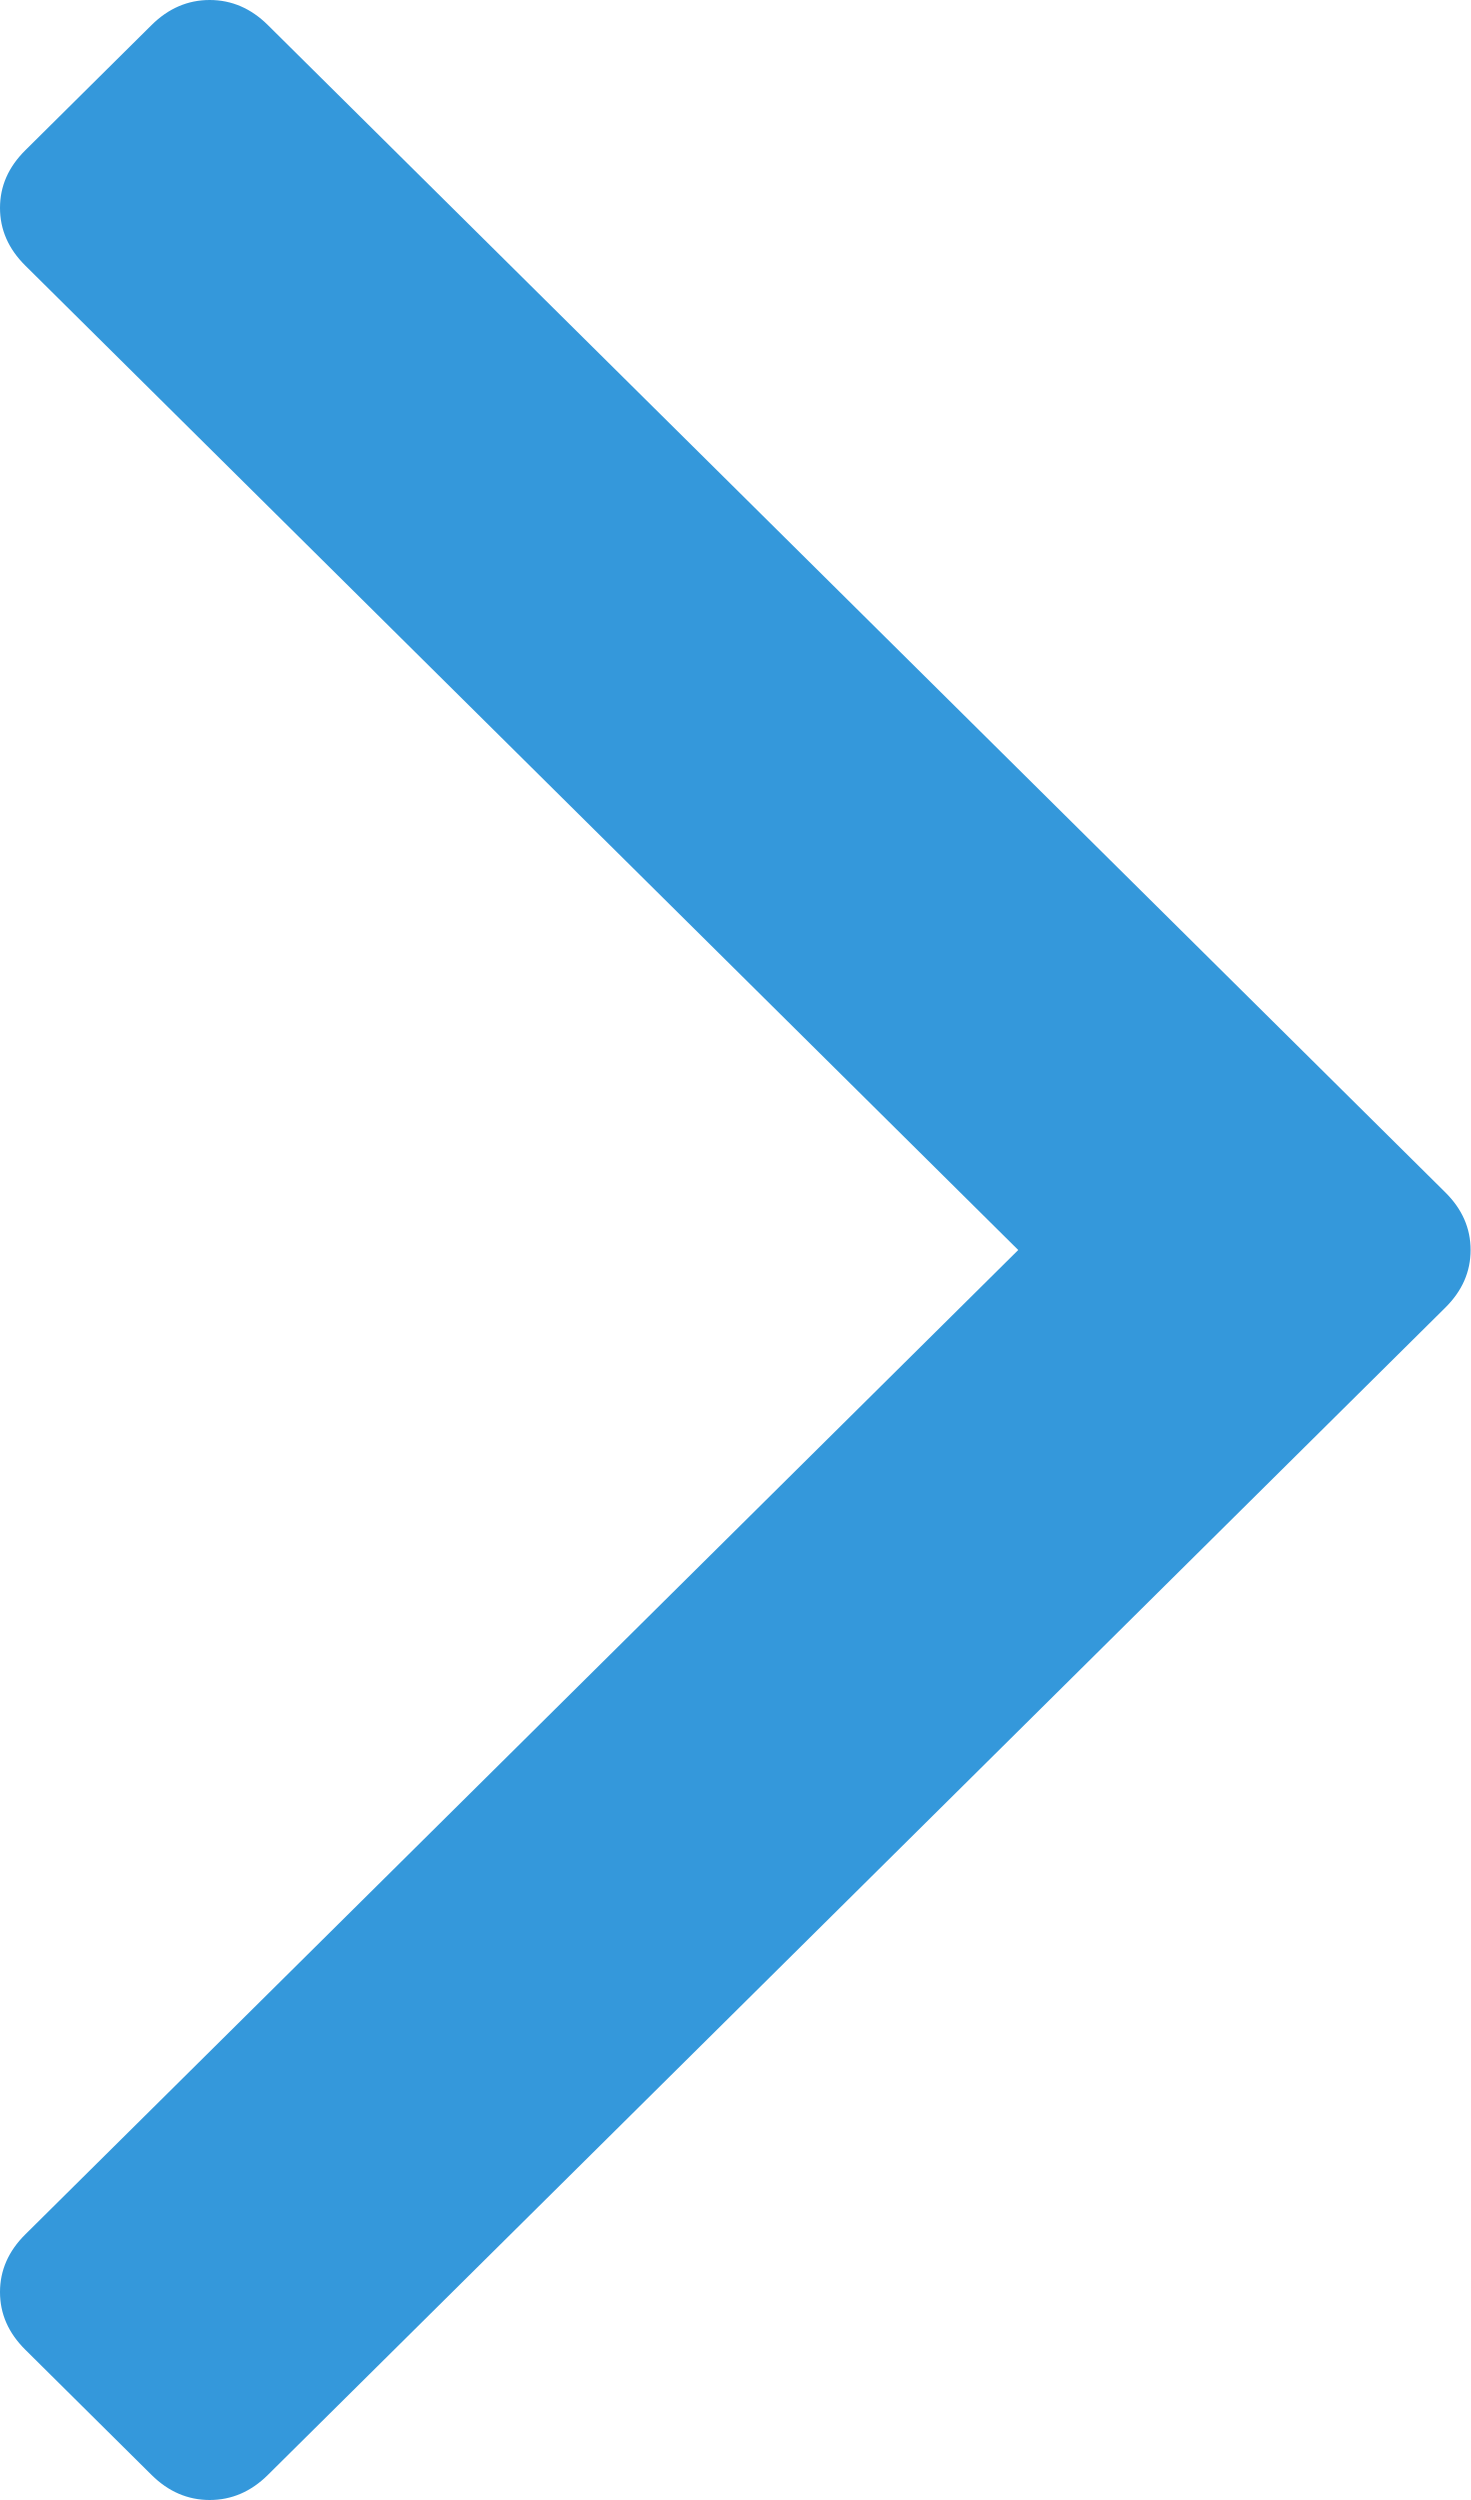
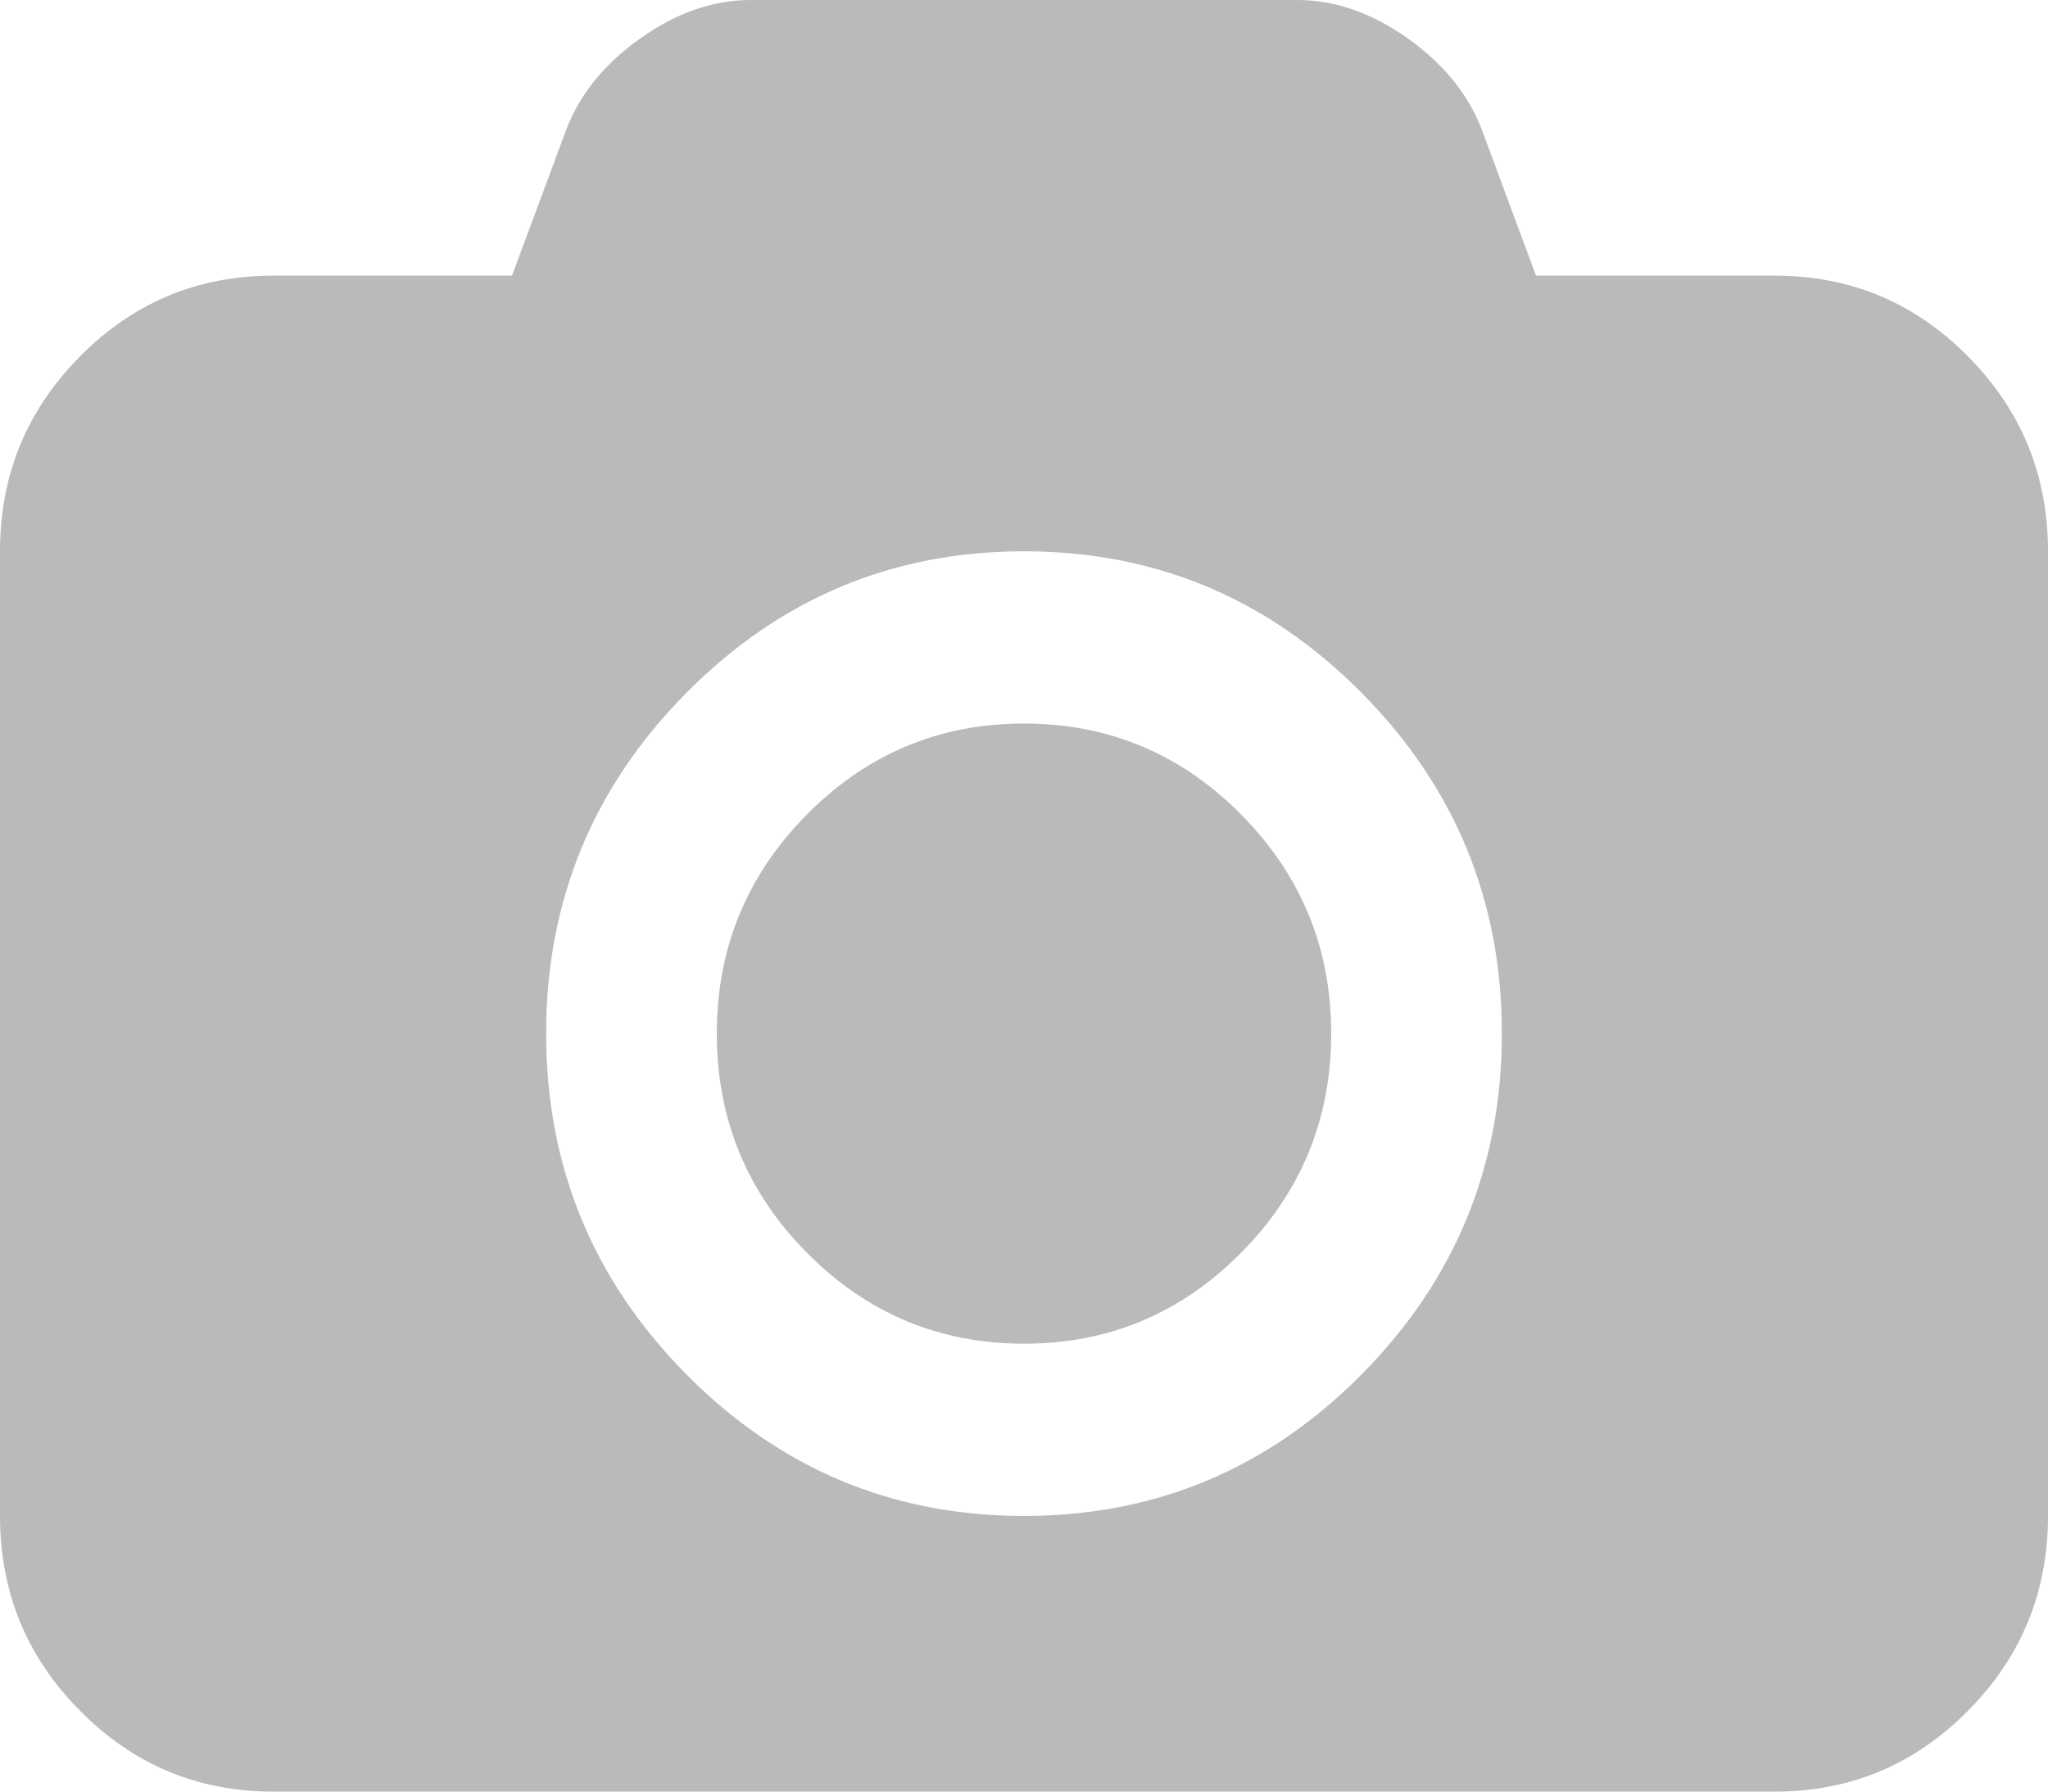
- <svg xmlns="http://www.w3.org/2000/svg" version="1.1" width="10px" height="17px">
-   <g transform="matrix(1 0 0 1 -381 -793 )">
-     <path d="M 9.828 8.108  C 9.943 8.222  10 8.352  10 8.5  C 10 8.648  9.943 8.778  9.828 8.892  L 1.821 16.83  C 1.707 16.943  1.575 17  1.426 17  C 1.277 17  1.145 16.943  1.031 16.83  L 0.172 15.978  C 0.057 15.864  0 15.734  0 15.586  C 0 15.439  0.057 15.308  0.172 15.194  L 6.924 8.5  L 0.172 1.806  C 0.057 1.692  0 1.561  0 1.414  C 0 1.266  0.057 1.136  0.172 1.022  L 1.031 0.17  C 1.145 0.057  1.277 0  1.426 0  C 1.575 0  1.707 0.057  1.821 0.17  L 9.828 8.108  Z " fill-rule="nonzero" fill="#3498db" stroke="none" transform="matrix(1 0 0 1 381 793 )" />
+ <svg xmlns="http://www.w3.org/2000/svg" version="1.1" width="24px" height="21px">
+   <g transform="matrix(1 0 0 1 -232 -1828 )">
+     <path d="M 9.456 9.547  C 10.16 8.836  11.008 8.481  12 8.481  C 12.992 8.481  13.84 8.836  14.544 9.547  C 15.248 10.258  15.6 11.114  15.6 12.115  C 15.6 13.117  15.248 13.973  14.544 14.684  C 13.84 15.395  12.992 15.75  12 15.75  C 11.008 15.75  10.16 15.395  9.456 14.684  C 8.752 13.973  8.4 13.117  8.4 12.115  C 8.4 11.114  8.752 10.258  9.456 9.547  Z M 18 3.231  L 20.8 3.231  C 21.683 3.231  22.438 3.546  23.062 4.177  C 23.688 4.808  24 5.57  24 6.462  L 24 17.769  C 24 18.661  23.688 19.422  23.062 20.053  C 22.438 20.684  21.683 21  20.8 21  L 3.2 21  C 2.317 21  1.562 20.684  0.938 20.053  C 0.312 19.422  0 18.661  0 17.769  L 0 6.462  C 0 5.57  0.312 4.808  0.938 4.177  C 1.562 3.546  2.317 3.231  3.2 3.231  L 6 3.231  L 6.638 1.514  C 6.796 1.102  7.085 0.747  7.506 0.448  C 7.927 0.149  8.358 0  8.8 0  L 15.2 0  C 15.642 0  16.073 0.149  16.494 0.448  C 16.915 0.747  17.204 1.102  17.363 1.514  L 18 3.231  Z M 8.044 16.11  C 9.14 17.216  10.458 17.769  12 17.769  C 13.542 17.769  14.86 17.216  15.956 16.11  C 17.052 15.003  17.6 13.672  17.6 12.115  C 17.6 10.559  17.052 9.227  15.956 8.121  C 14.86 7.015  13.542 6.462  12 6.462  C 10.458 6.462  9.14 7.015  8.044 8.121  C 6.948 9.227  6.4 10.559  6.4 12.115  C 6.4 13.672  6.948 15.003  8.044 16.11  Z " fill-rule="nonzero" fill="#bababa" stroke="none" transform="matrix(1 0 0 1 232 1828 )" />
  </g>
</svg>
